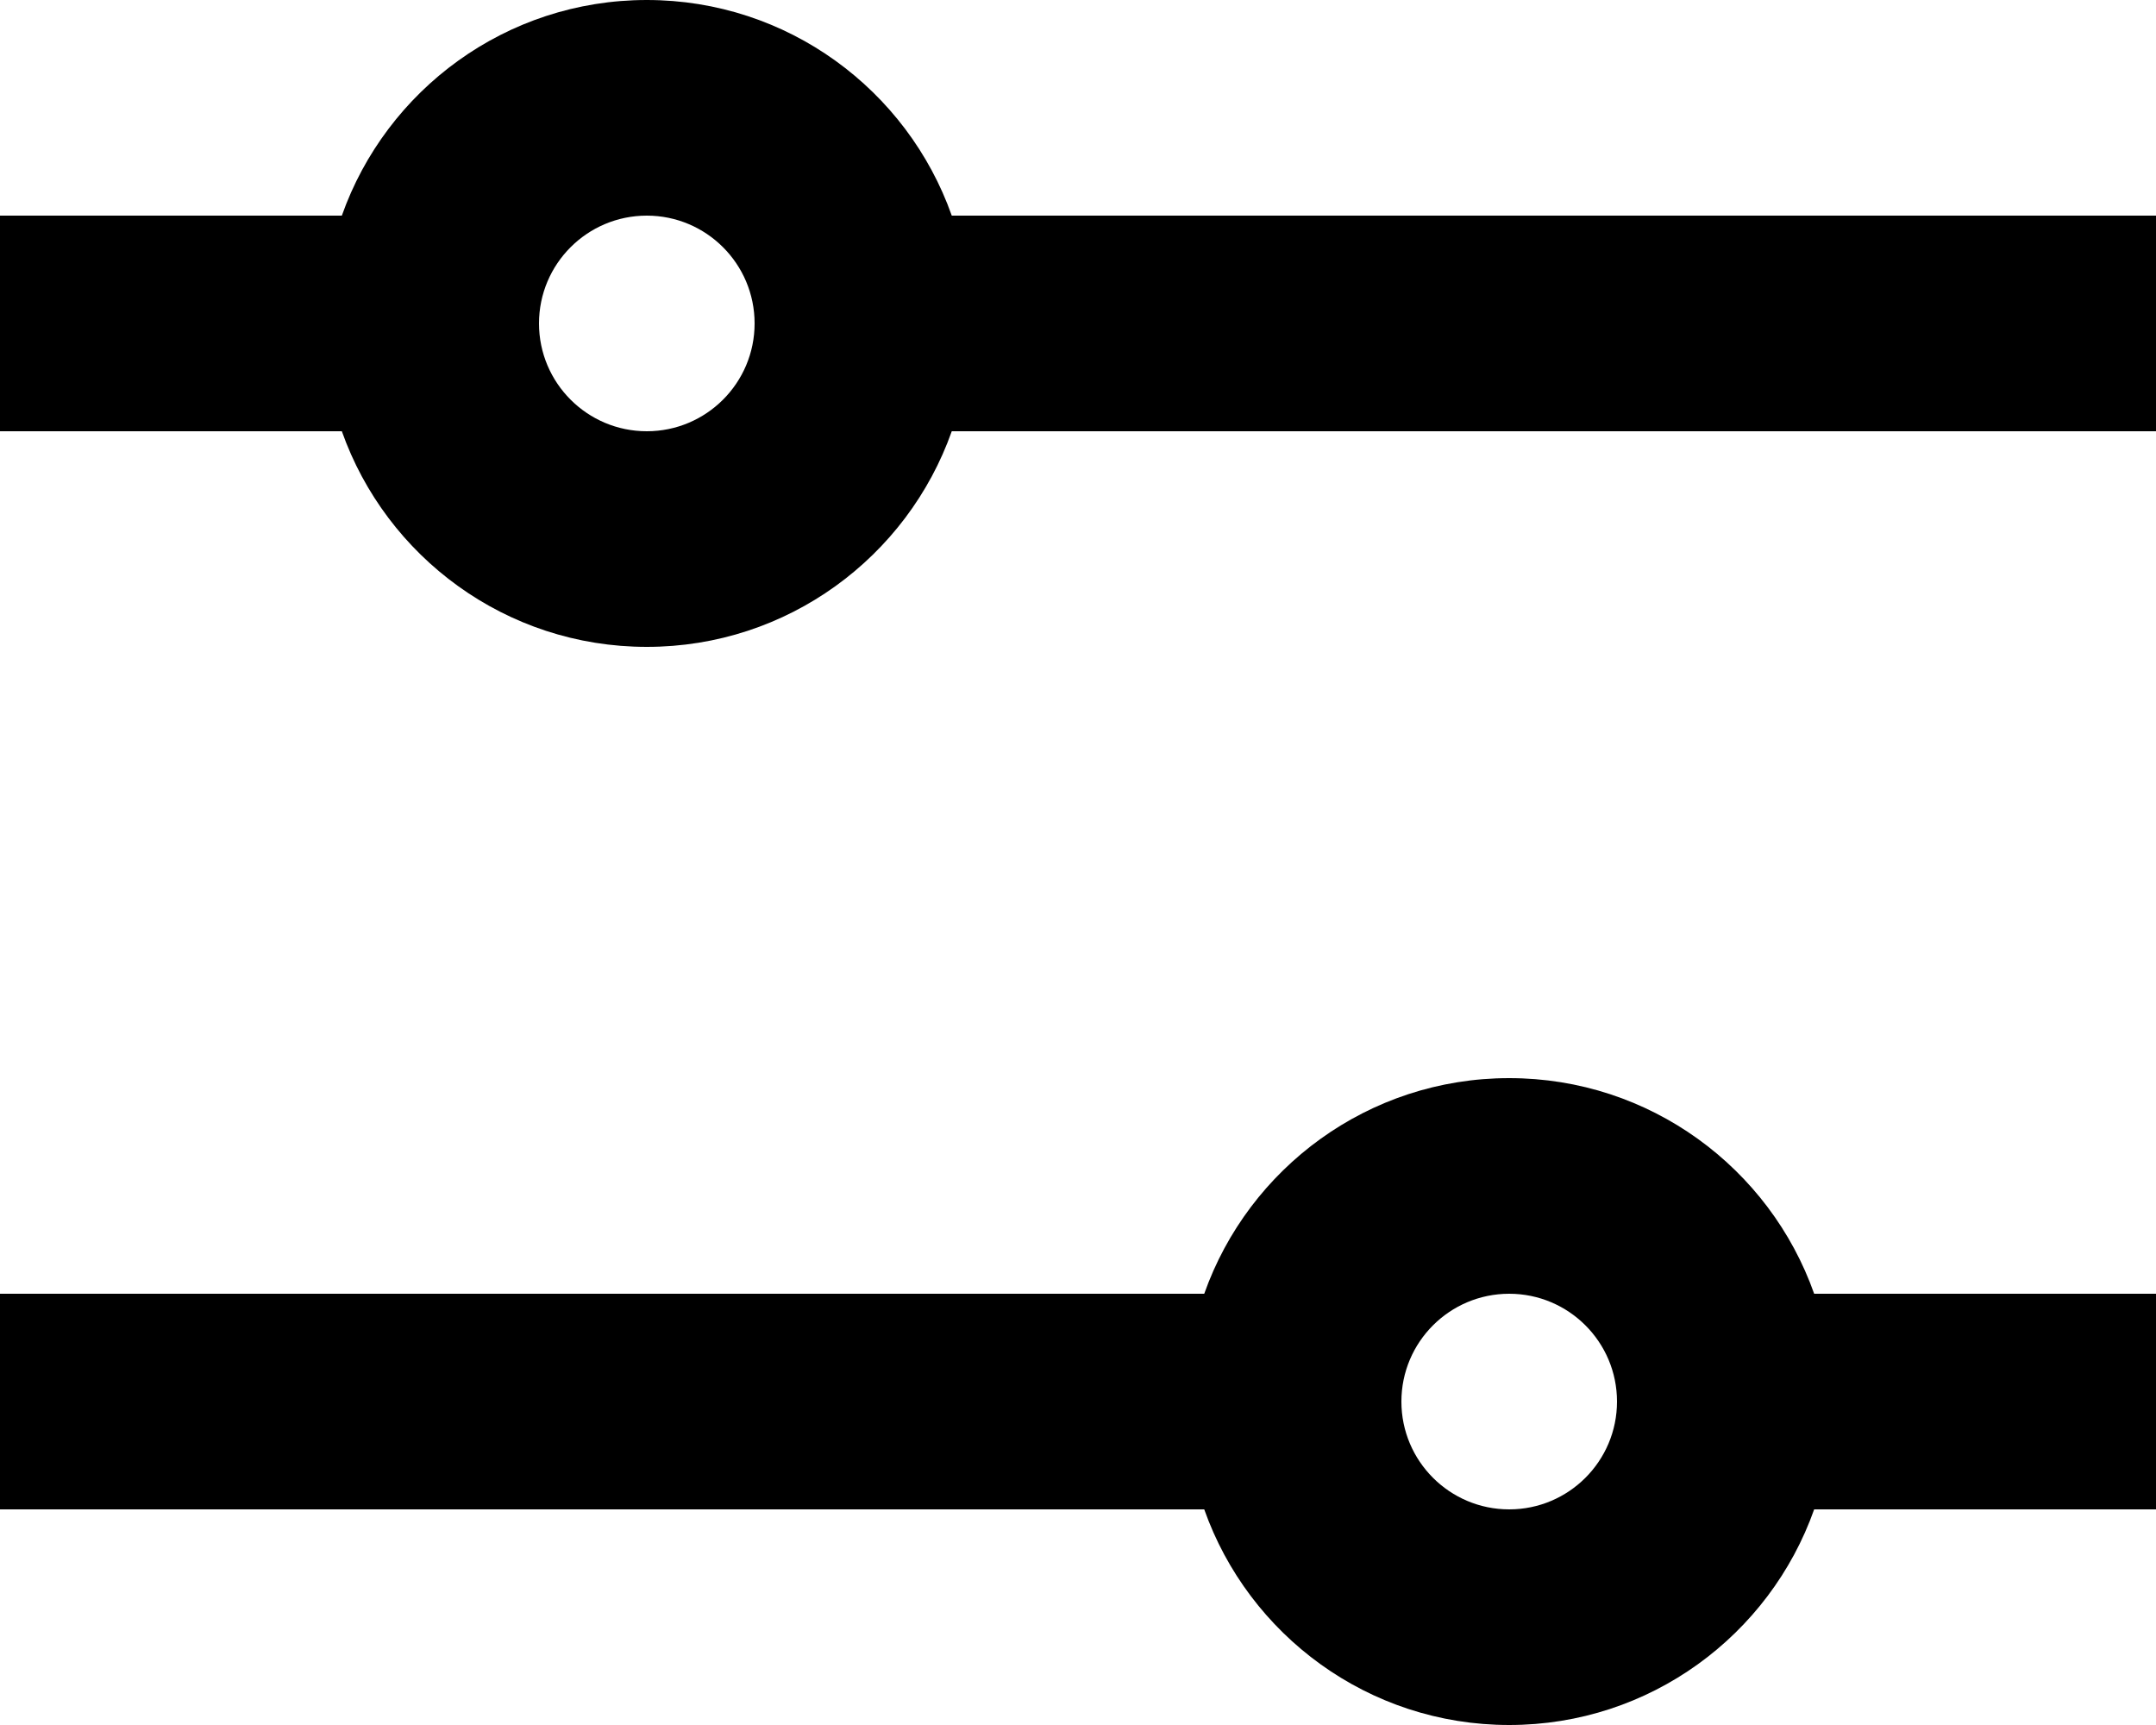
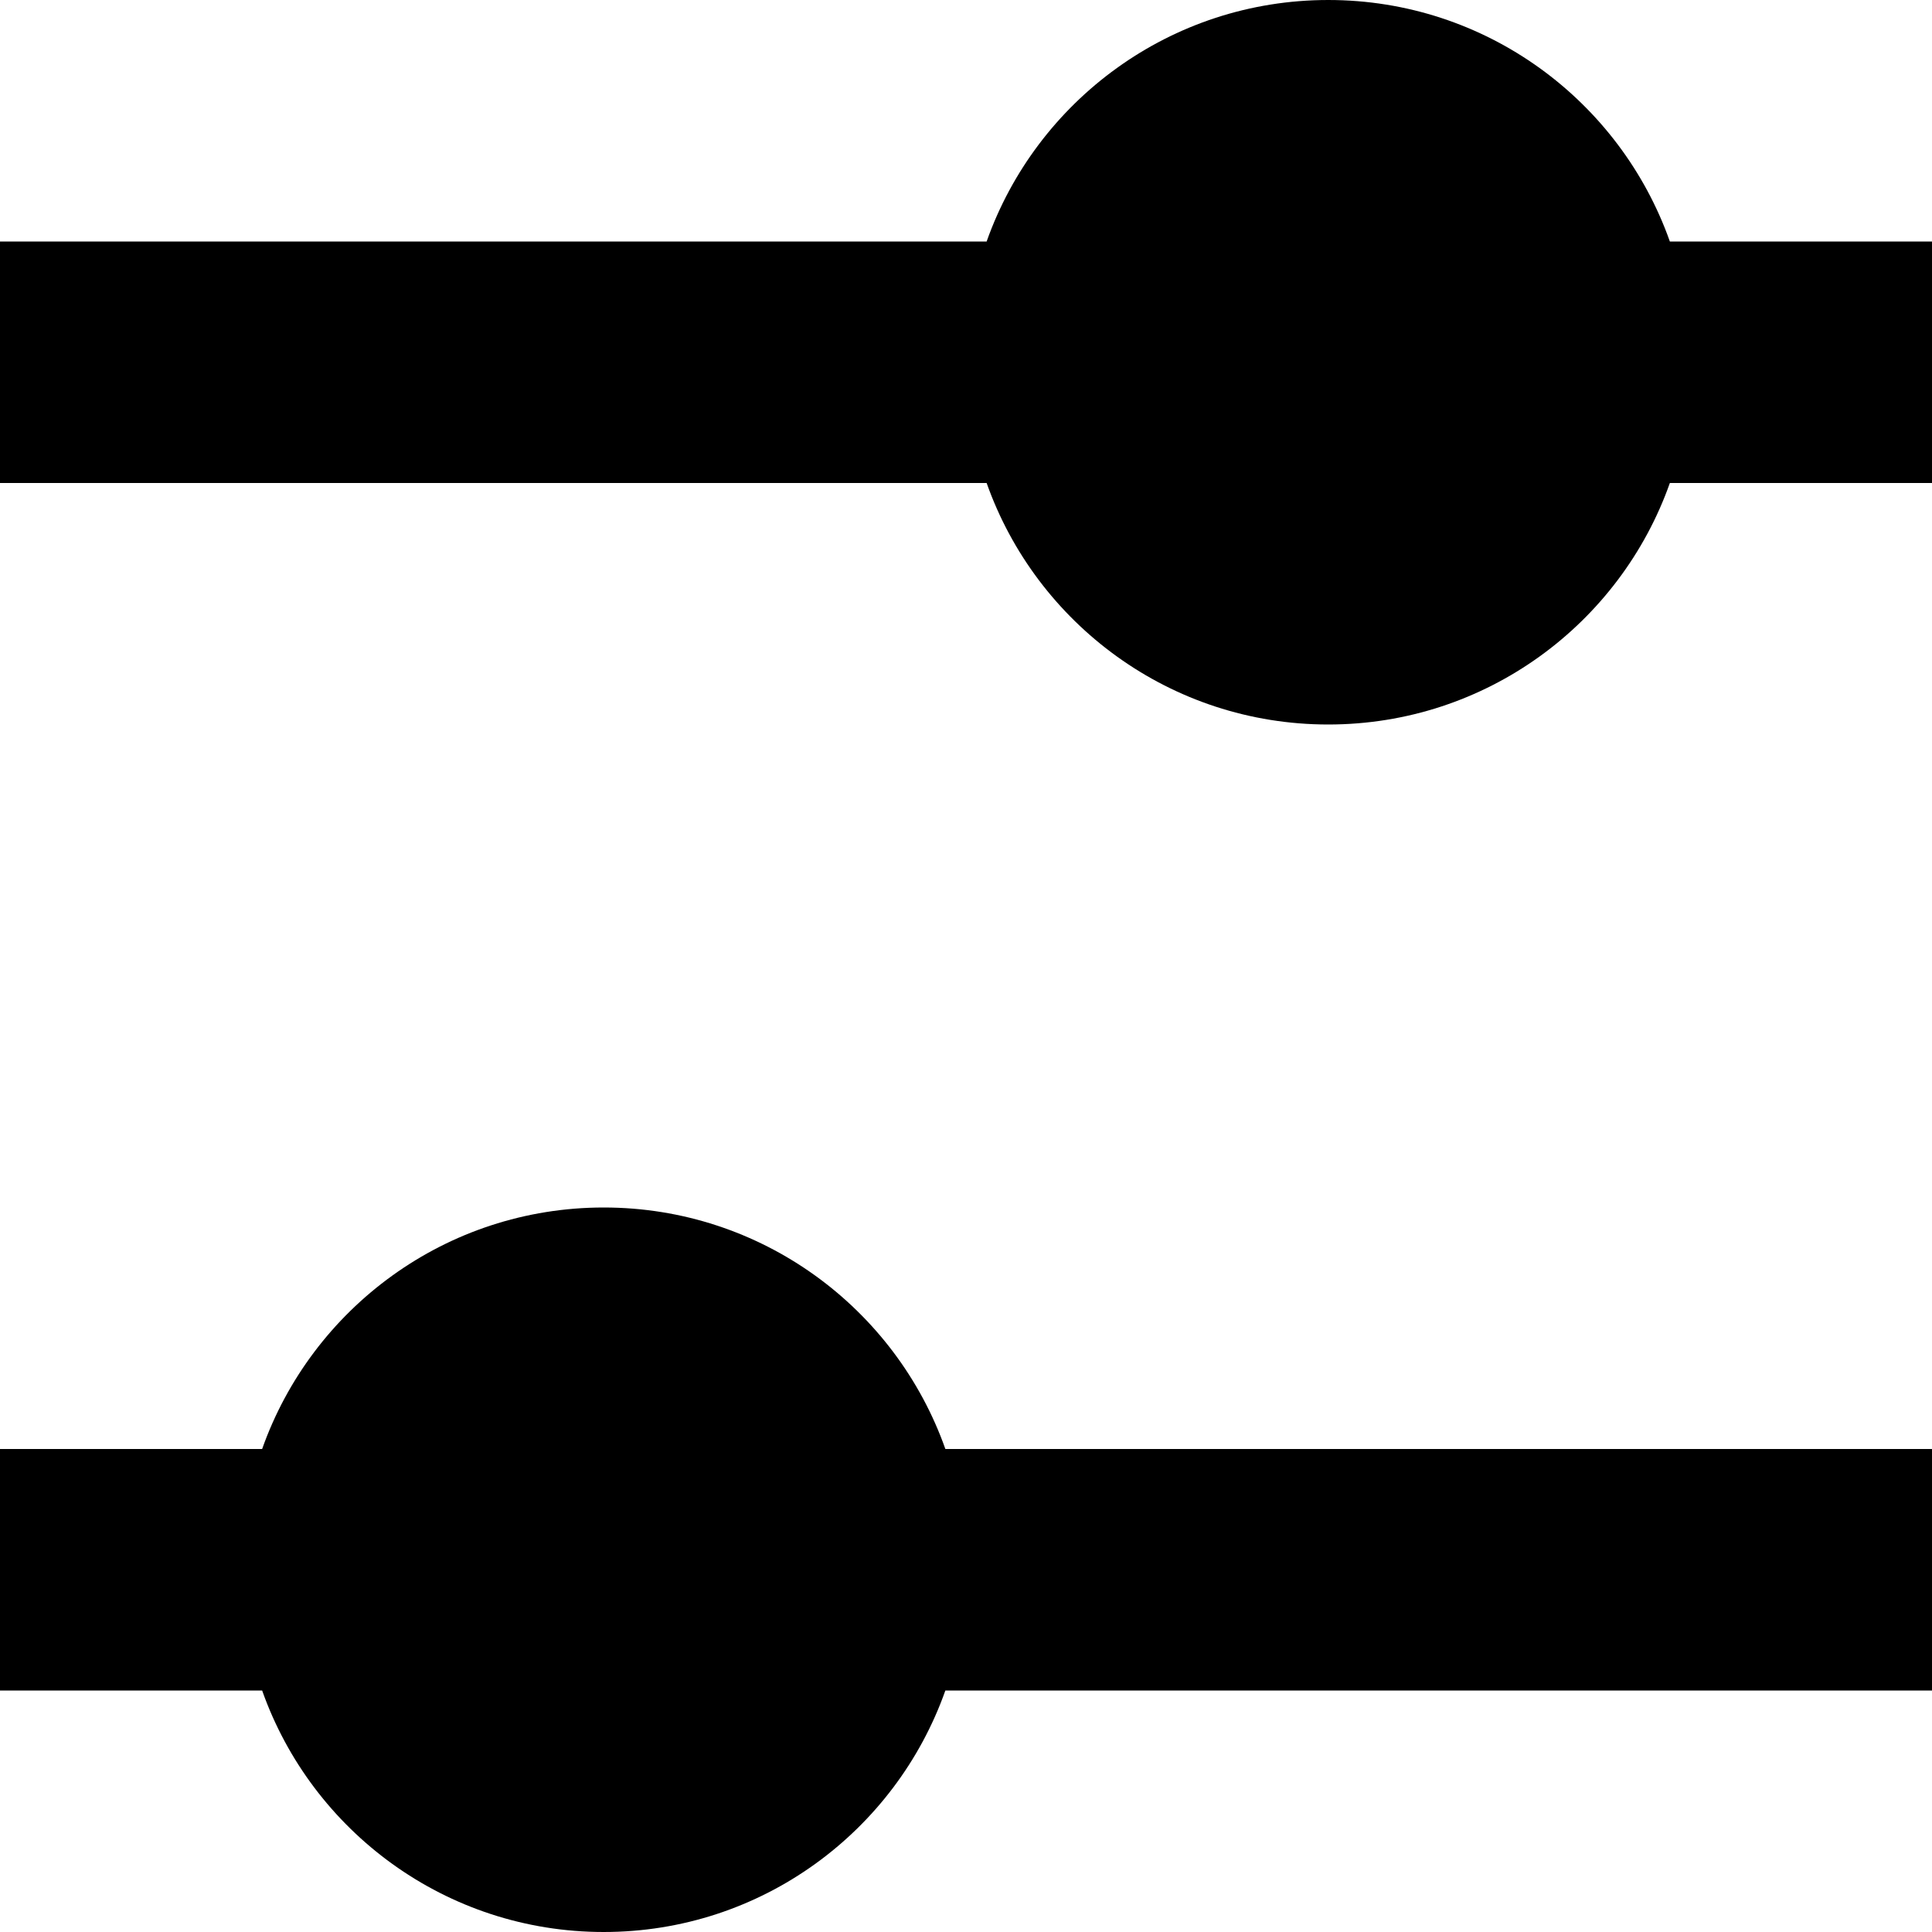
- <svg xmlns="http://www.w3.org/2000/svg" width="200" height="160" viewBox="0 0 200 160" fill="none">
-   <path d="M200 120H168.29C164.17 108.35 153.06 100 140 100C126.94 100 115.83 108.35 111.71 120H0V140H111.71C115.83 151.65 126.94 160 140 160C153.06 160 164.17 151.65 168.29 140H200V120ZM140 140C134.48 140 130 135.52 130 130C130 124.48 134.48 120 140 120C145.52 120 150 124.48 150 130C150 135.52 145.52 140 140 140Z" fill="black" />
-   <path d="M0 40H31.71C35.83 51.65 46.94 60 60 60C73.06 60 84.17 51.65 88.29 40H200V20H88.29C84.17 8.35 73.06 0 60 0C46.94 0 35.83 8.35 31.71 20H0V40ZM60 20C65.52 20 70 24.48 70 30C70 35.52 65.52 40 60 40C54.48 40 50 35.52 50 30C50 24.48 54.48 20 60 20Z" fill="black" />
+ <svg xmlns="http://www.w3.org/2000/svg" width="160" height="160" viewBox="0 0 160 160" fill="none">
+   <path fill-rule="nonzero" clip-rule="evenodd" d="M50 100C63.062 100 74.172 108.348 78.291 120H160V140H78.291C74.172 151.652 63.062 160 50 160C36.938 160 25.828 151.652 21.709 140H0V120H21.709C25.828 108.348 36.938 100 50 100Z M50 120C55.523 120 60 124.477 60 130 60 135.523 55.523 140 50 140 44.477 140 40 135.523 40 130 40 124.477 44.477 120 50 120Z" fill="black" />
+   <path fill-rule="nonzero" clip-rule="evenodd" d="M110 0C123.062 1.14191e-06 134.172 8.348 138.291 20H160V40H138.291C134.172 51.652 123.062 60 110 60C96.938 60 85.828 51.652 81.709 40H0V20H81.709C85.828 8.348 96.938 1.09322e-06 110 0Z M110 20C115.523 20 120 24.477 120 30 120 35.523 115.523 40 110 40 104.477 40 100 35.523 100 30 100 24.477 104.477 20 110 20Z" fill="black" />
</svg>
